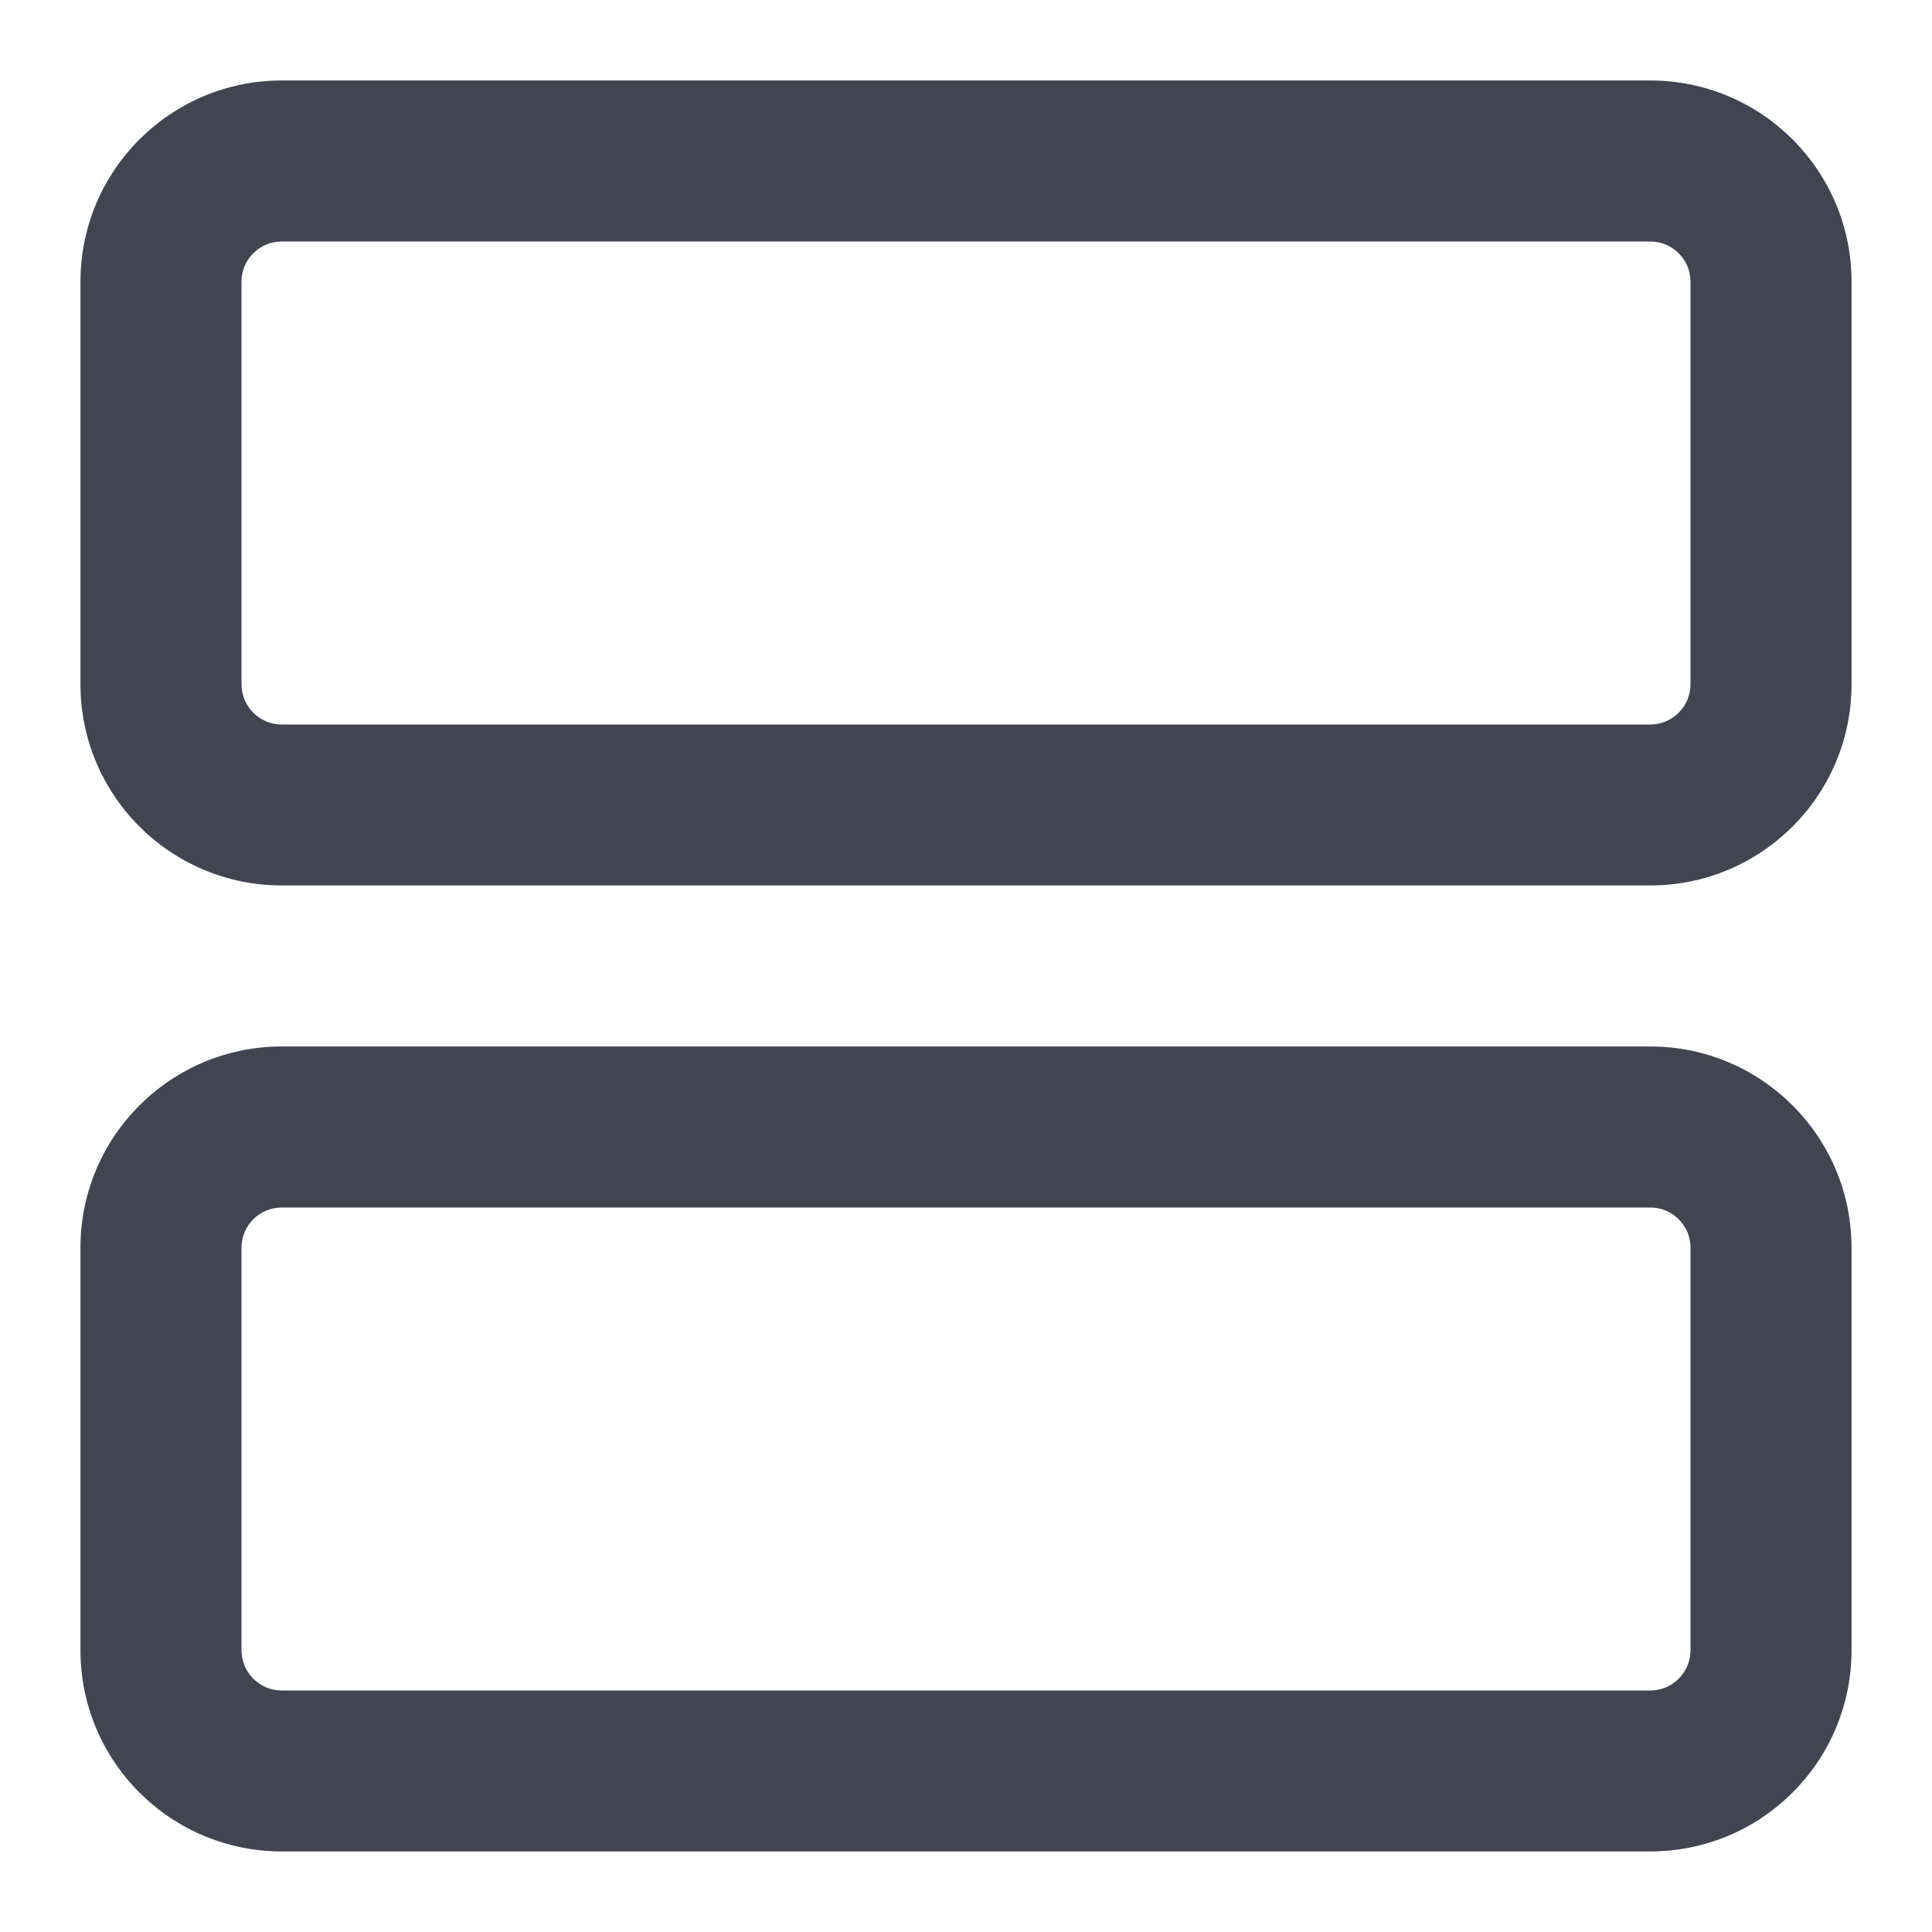
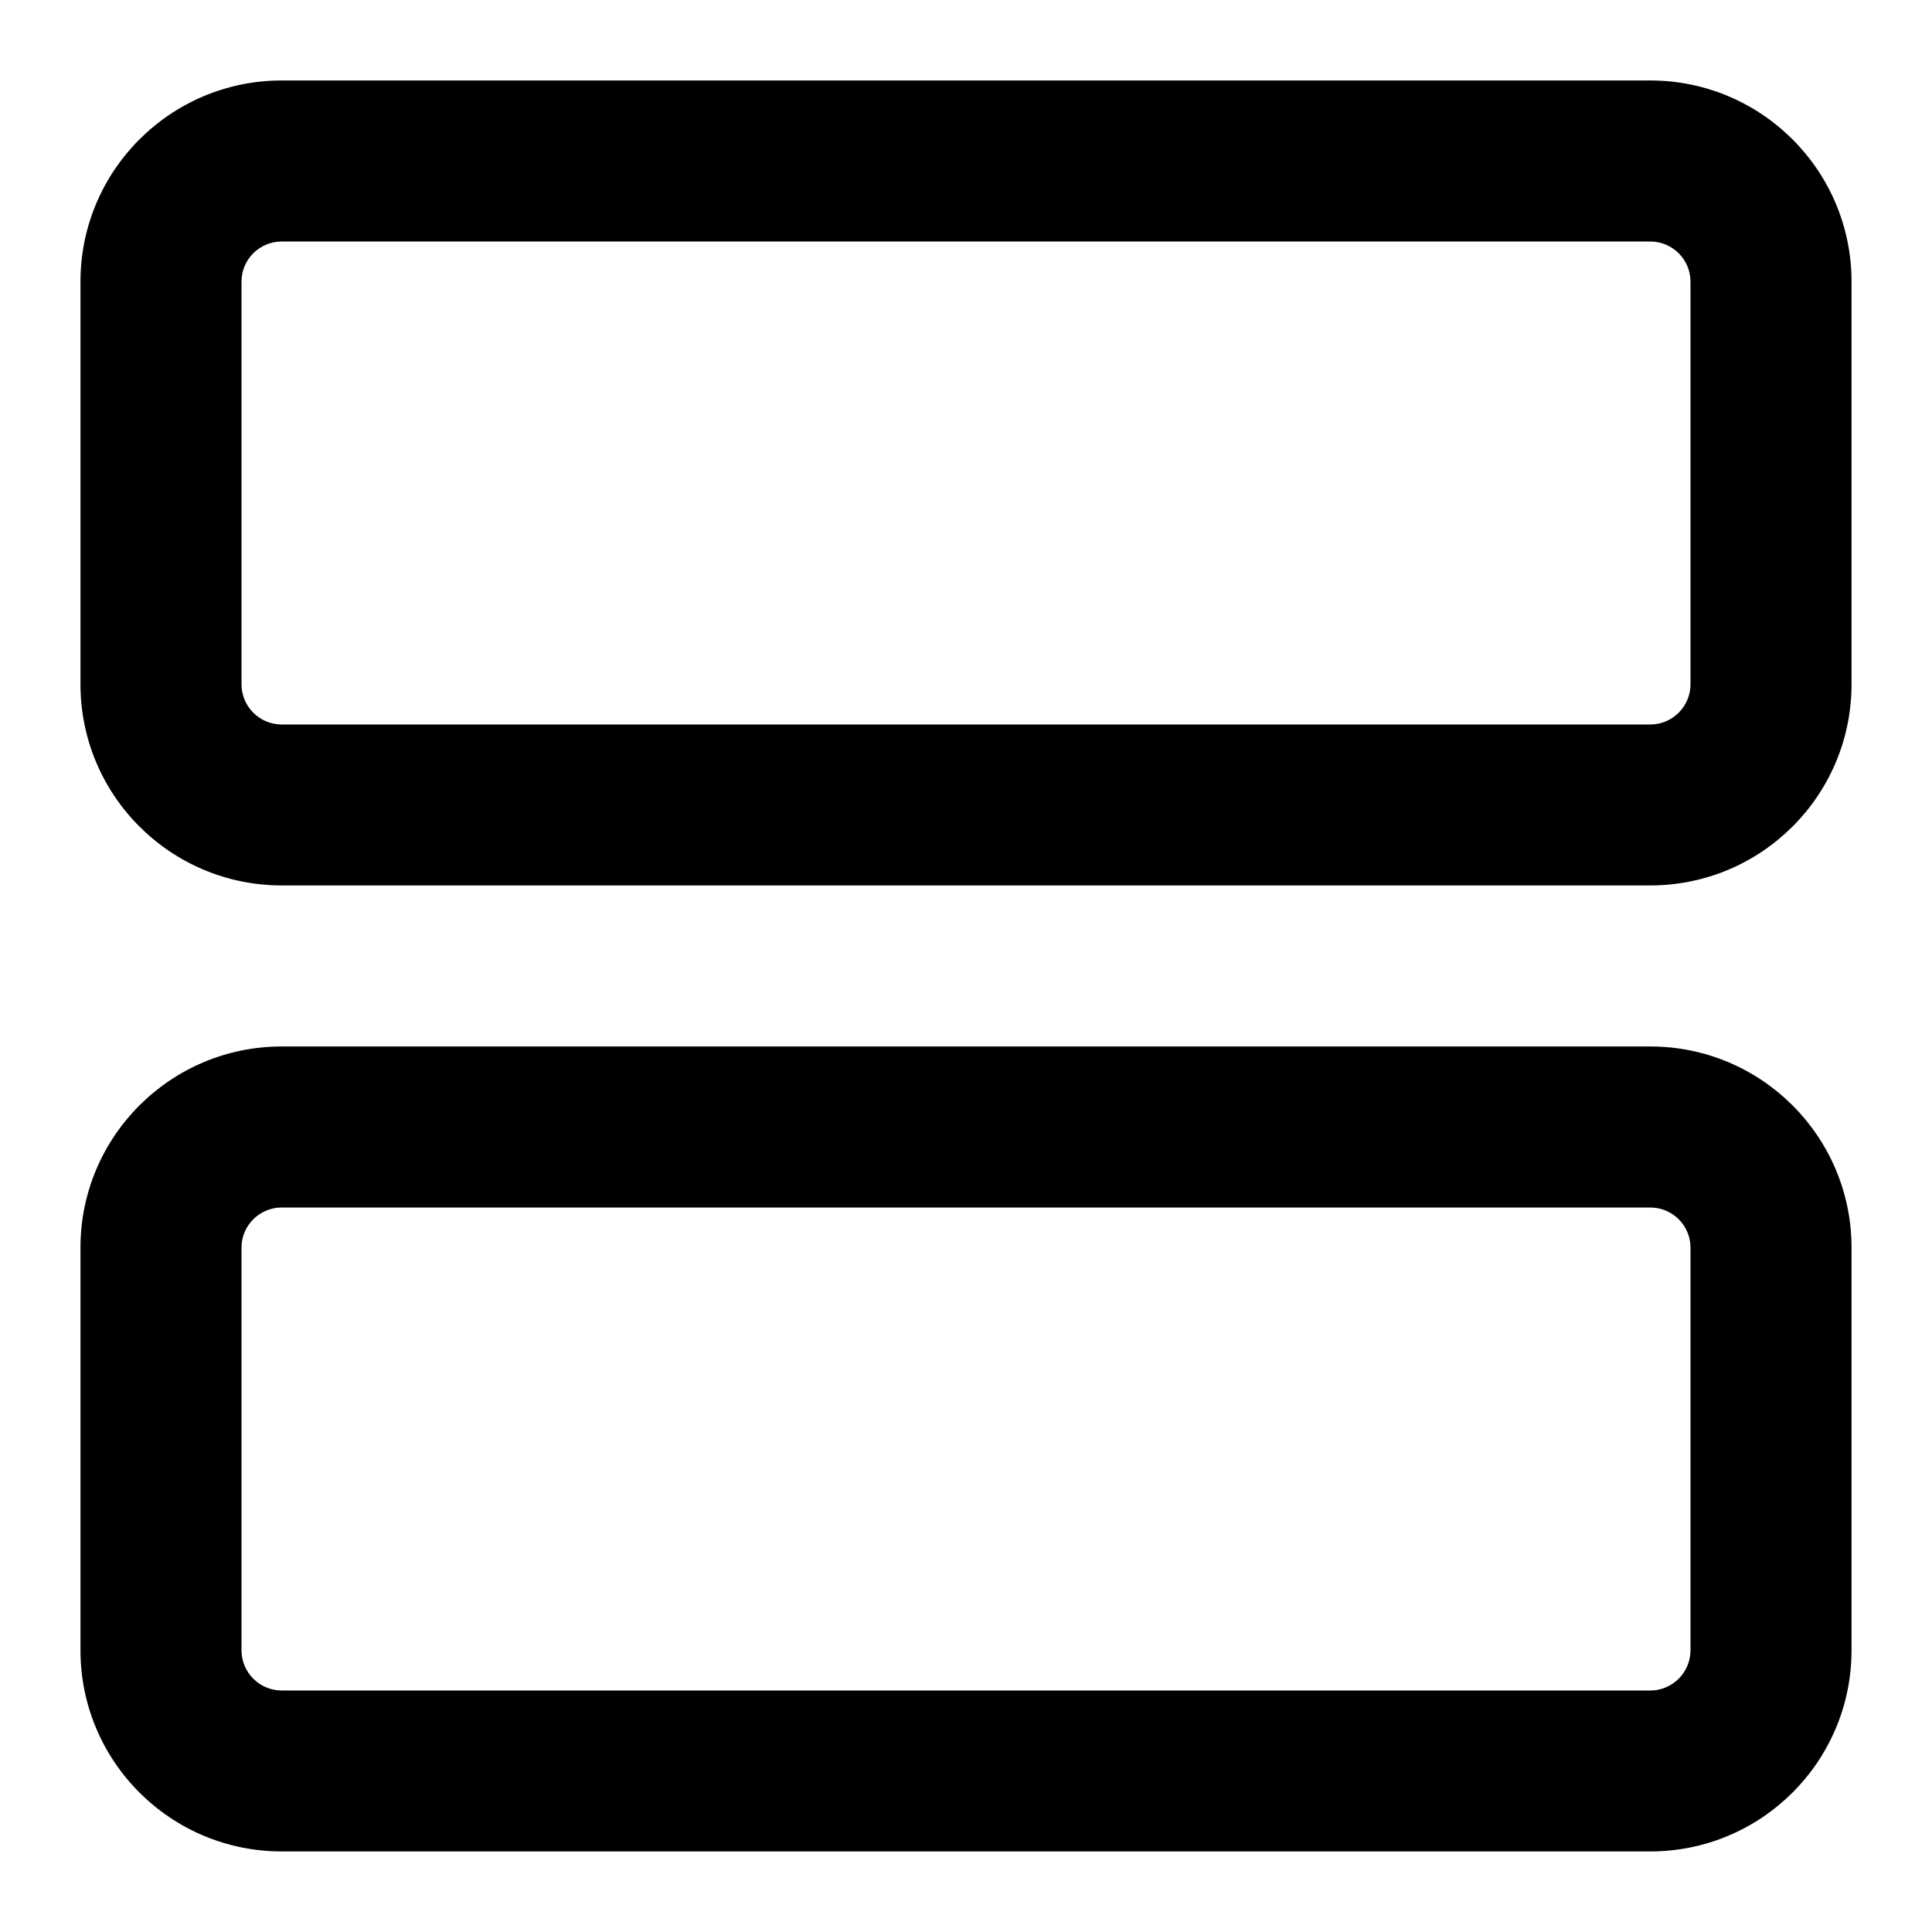
- <svg xmlns="http://www.w3.org/2000/svg" width="20" height="20" viewBox="0 0 20 20" fill="none">
-   <path fill-rule="evenodd" clip-rule="evenodd" d="M0.833 2.916C0.833 1.766 1.766 0.833 2.917 0.833H17.083C18.234 0.833 19.167 1.766 19.167 2.916V7.083C19.167 8.234 18.234 9.166 17.083 9.166H2.917C1.766 9.166 0.833 8.234 0.833 7.083V2.916ZM2.917 2.5C2.686 2.5 2.5 2.686 2.5 2.916V7.083C2.5 7.313 2.686 7.5 2.917 7.5H17.083C17.313 7.5 17.5 7.313 17.5 7.083V2.916C17.5 2.686 17.313 2.5 17.083 2.5H2.917Z" fill="#424551" />
-   <path fill-rule="evenodd" clip-rule="evenodd" d="M0.833 12.916C0.833 11.766 1.766 10.833 2.917 10.833H17.083C18.234 10.833 19.167 11.766 19.167 12.916V17.083C19.167 18.234 18.234 19.166 17.083 19.166H2.917C1.766 19.166 0.833 18.234 0.833 17.083V12.916ZM2.917 12.5C2.686 12.5 2.5 12.686 2.5 12.916V17.083C2.5 17.313 2.686 17.5 2.917 17.5H17.083C17.313 17.5 17.5 17.313 17.5 17.083V12.916C17.5 12.686 17.313 12.5 17.083 12.5H2.917Z" fill="#424551" />
+ <svg xmlns="http://www.w3.org/2000/svg" width="20" height="20" viewBox="0 0 20 20">
+   <path d="M0.833 2.916C0.833 1.766 1.766 0.833 2.917 0.833H17.083C18.234 0.833 19.167 1.766 19.167 2.916V7.083C19.167 8.234 18.234 9.166 17.083 9.166H2.917C1.766 9.166 0.833 8.234 0.833 7.083V2.916ZM2.917 2.5C2.686 2.5 2.5 2.686 2.5 2.916V7.083C2.5 7.313 2.686 7.5 2.917 7.5H17.083C17.313 7.5 17.5 7.313 17.5 7.083V2.916C17.5 2.686 17.313 2.5 17.083 2.5H2.917Z" />
+   <path d="M0.833 12.916C0.833 11.766 1.766 10.833 2.917 10.833H17.083C18.234 10.833 19.167 11.766 19.167 12.916V17.083C19.167 18.234 18.234 19.166 17.083 19.166H2.917C1.766 19.166 0.833 18.234 0.833 17.083V12.916ZM2.917 12.5C2.686 12.5 2.5 12.686 2.5 12.916V17.083C2.5 17.313 2.686 17.5 2.917 17.5H17.083C17.313 17.5 17.5 17.313 17.5 17.083V12.916C17.5 12.686 17.313 12.5 17.083 12.5H2.917Z" />
</svg>
